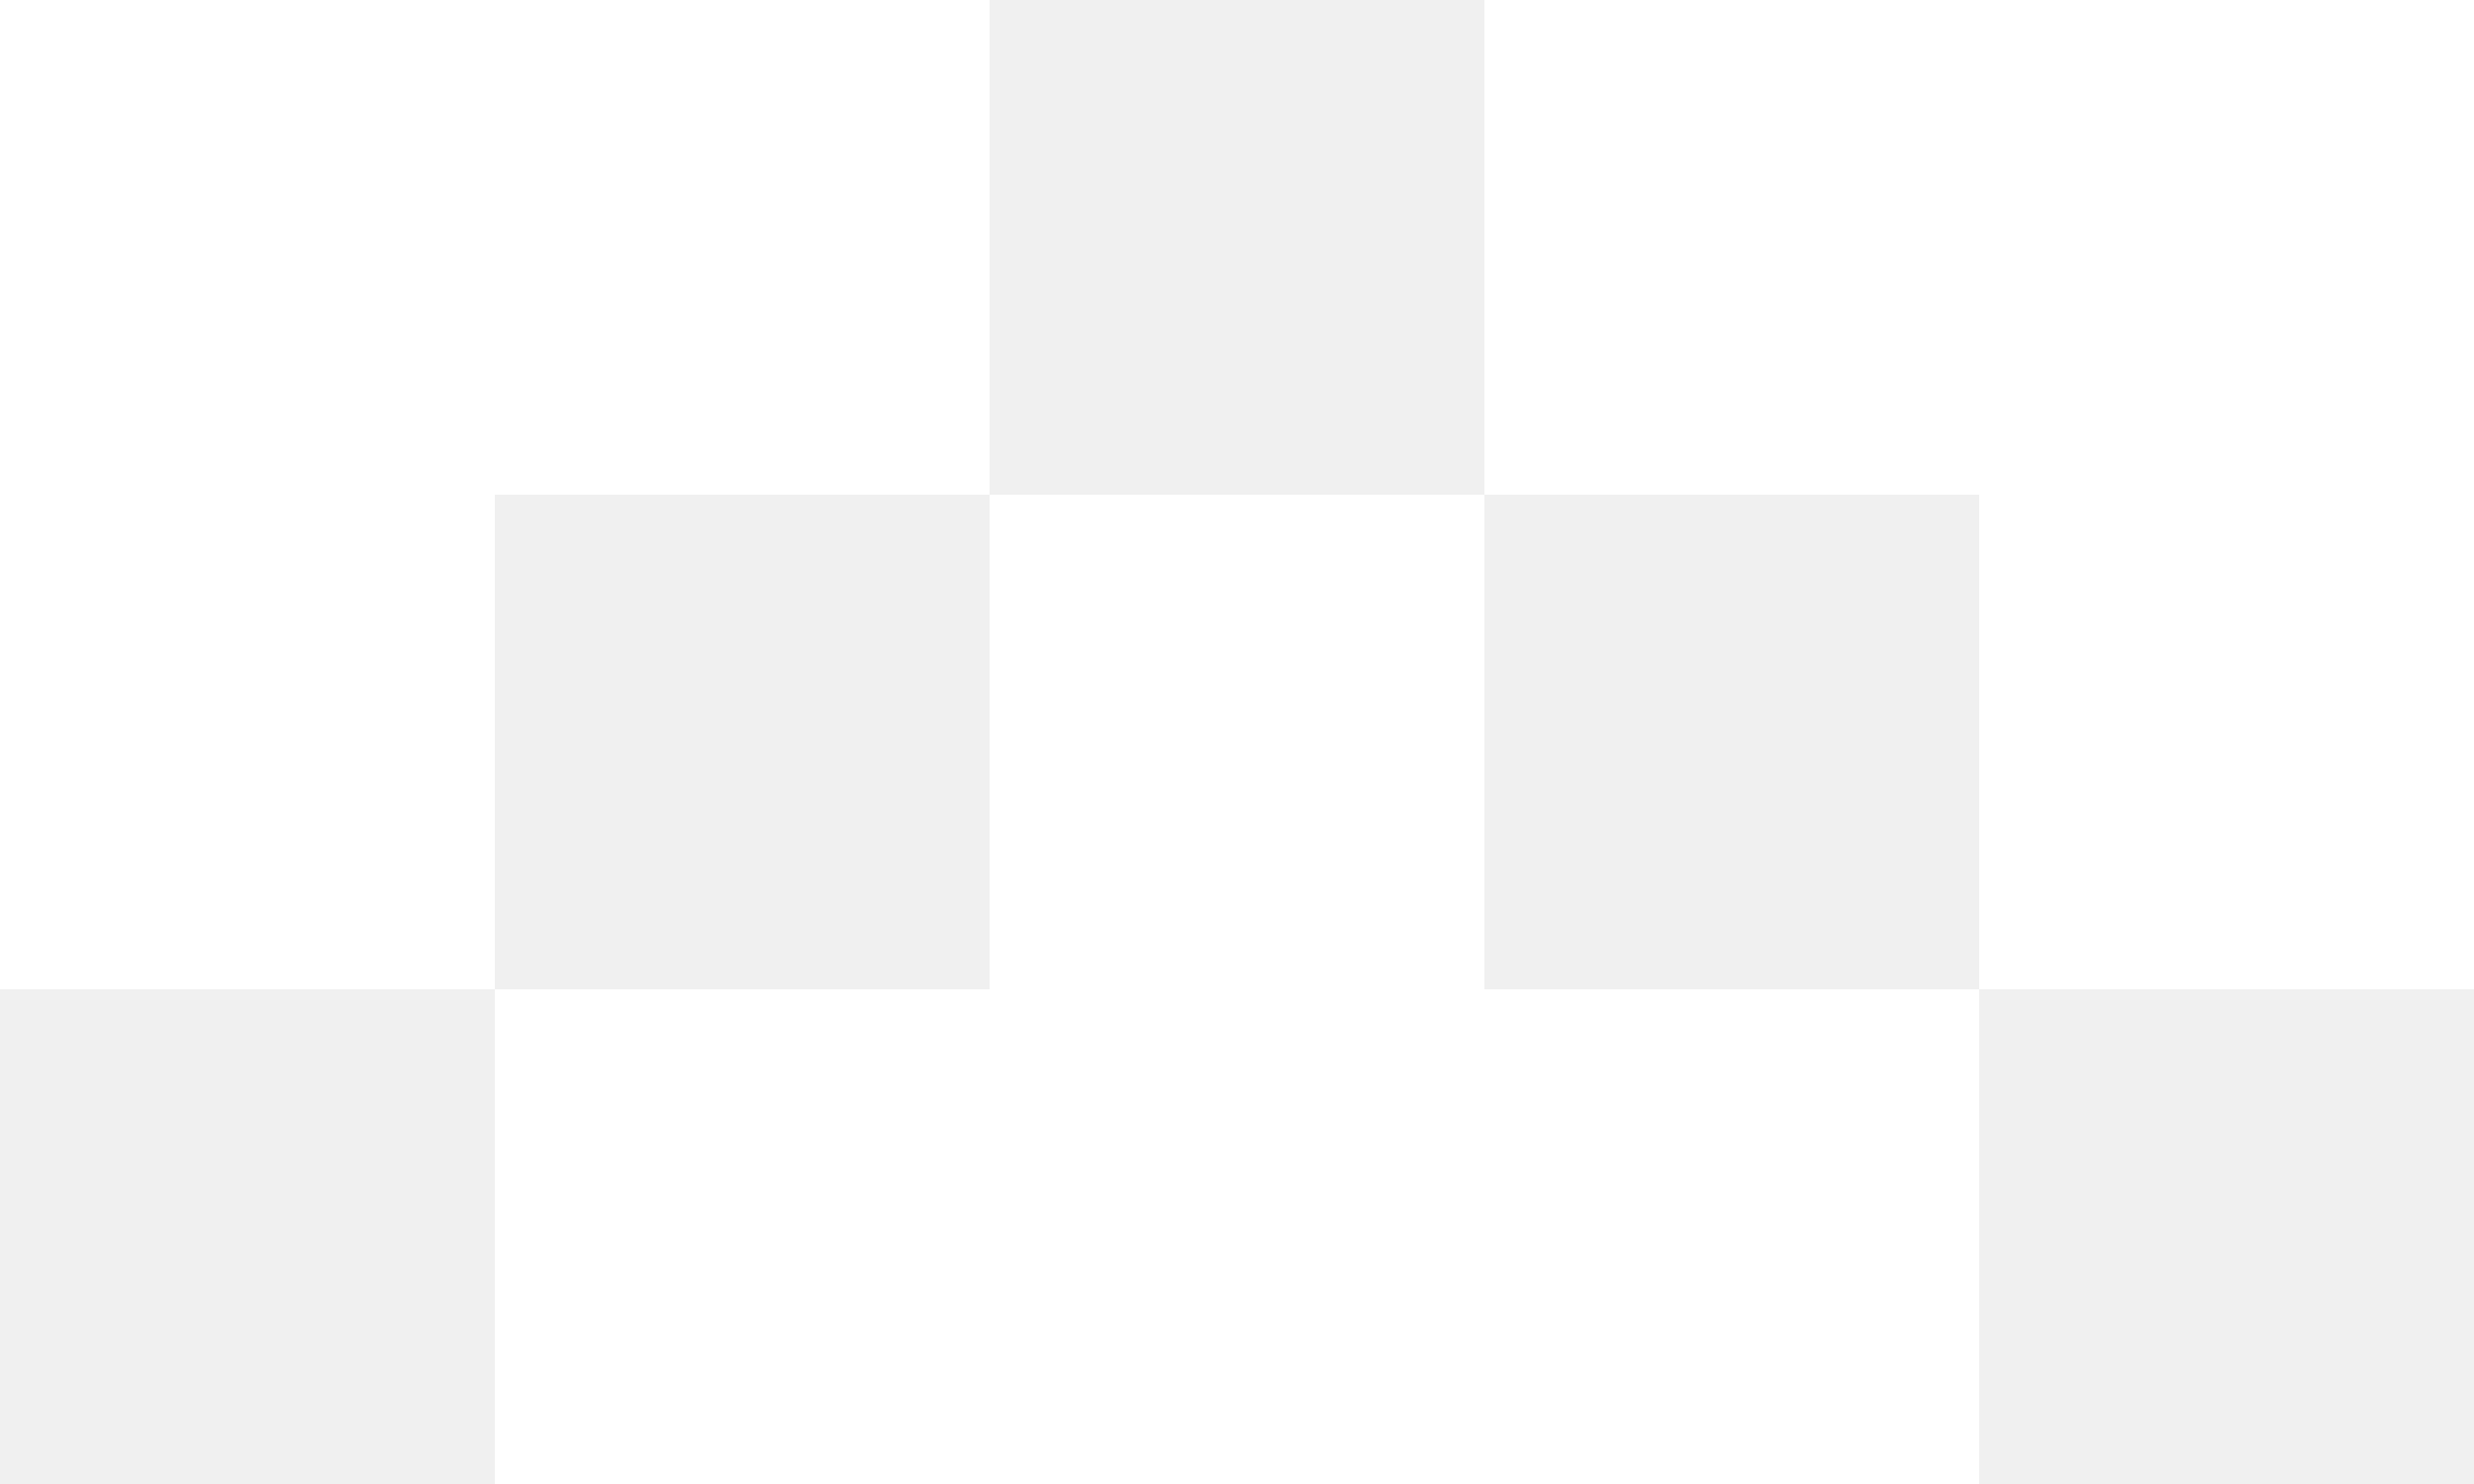
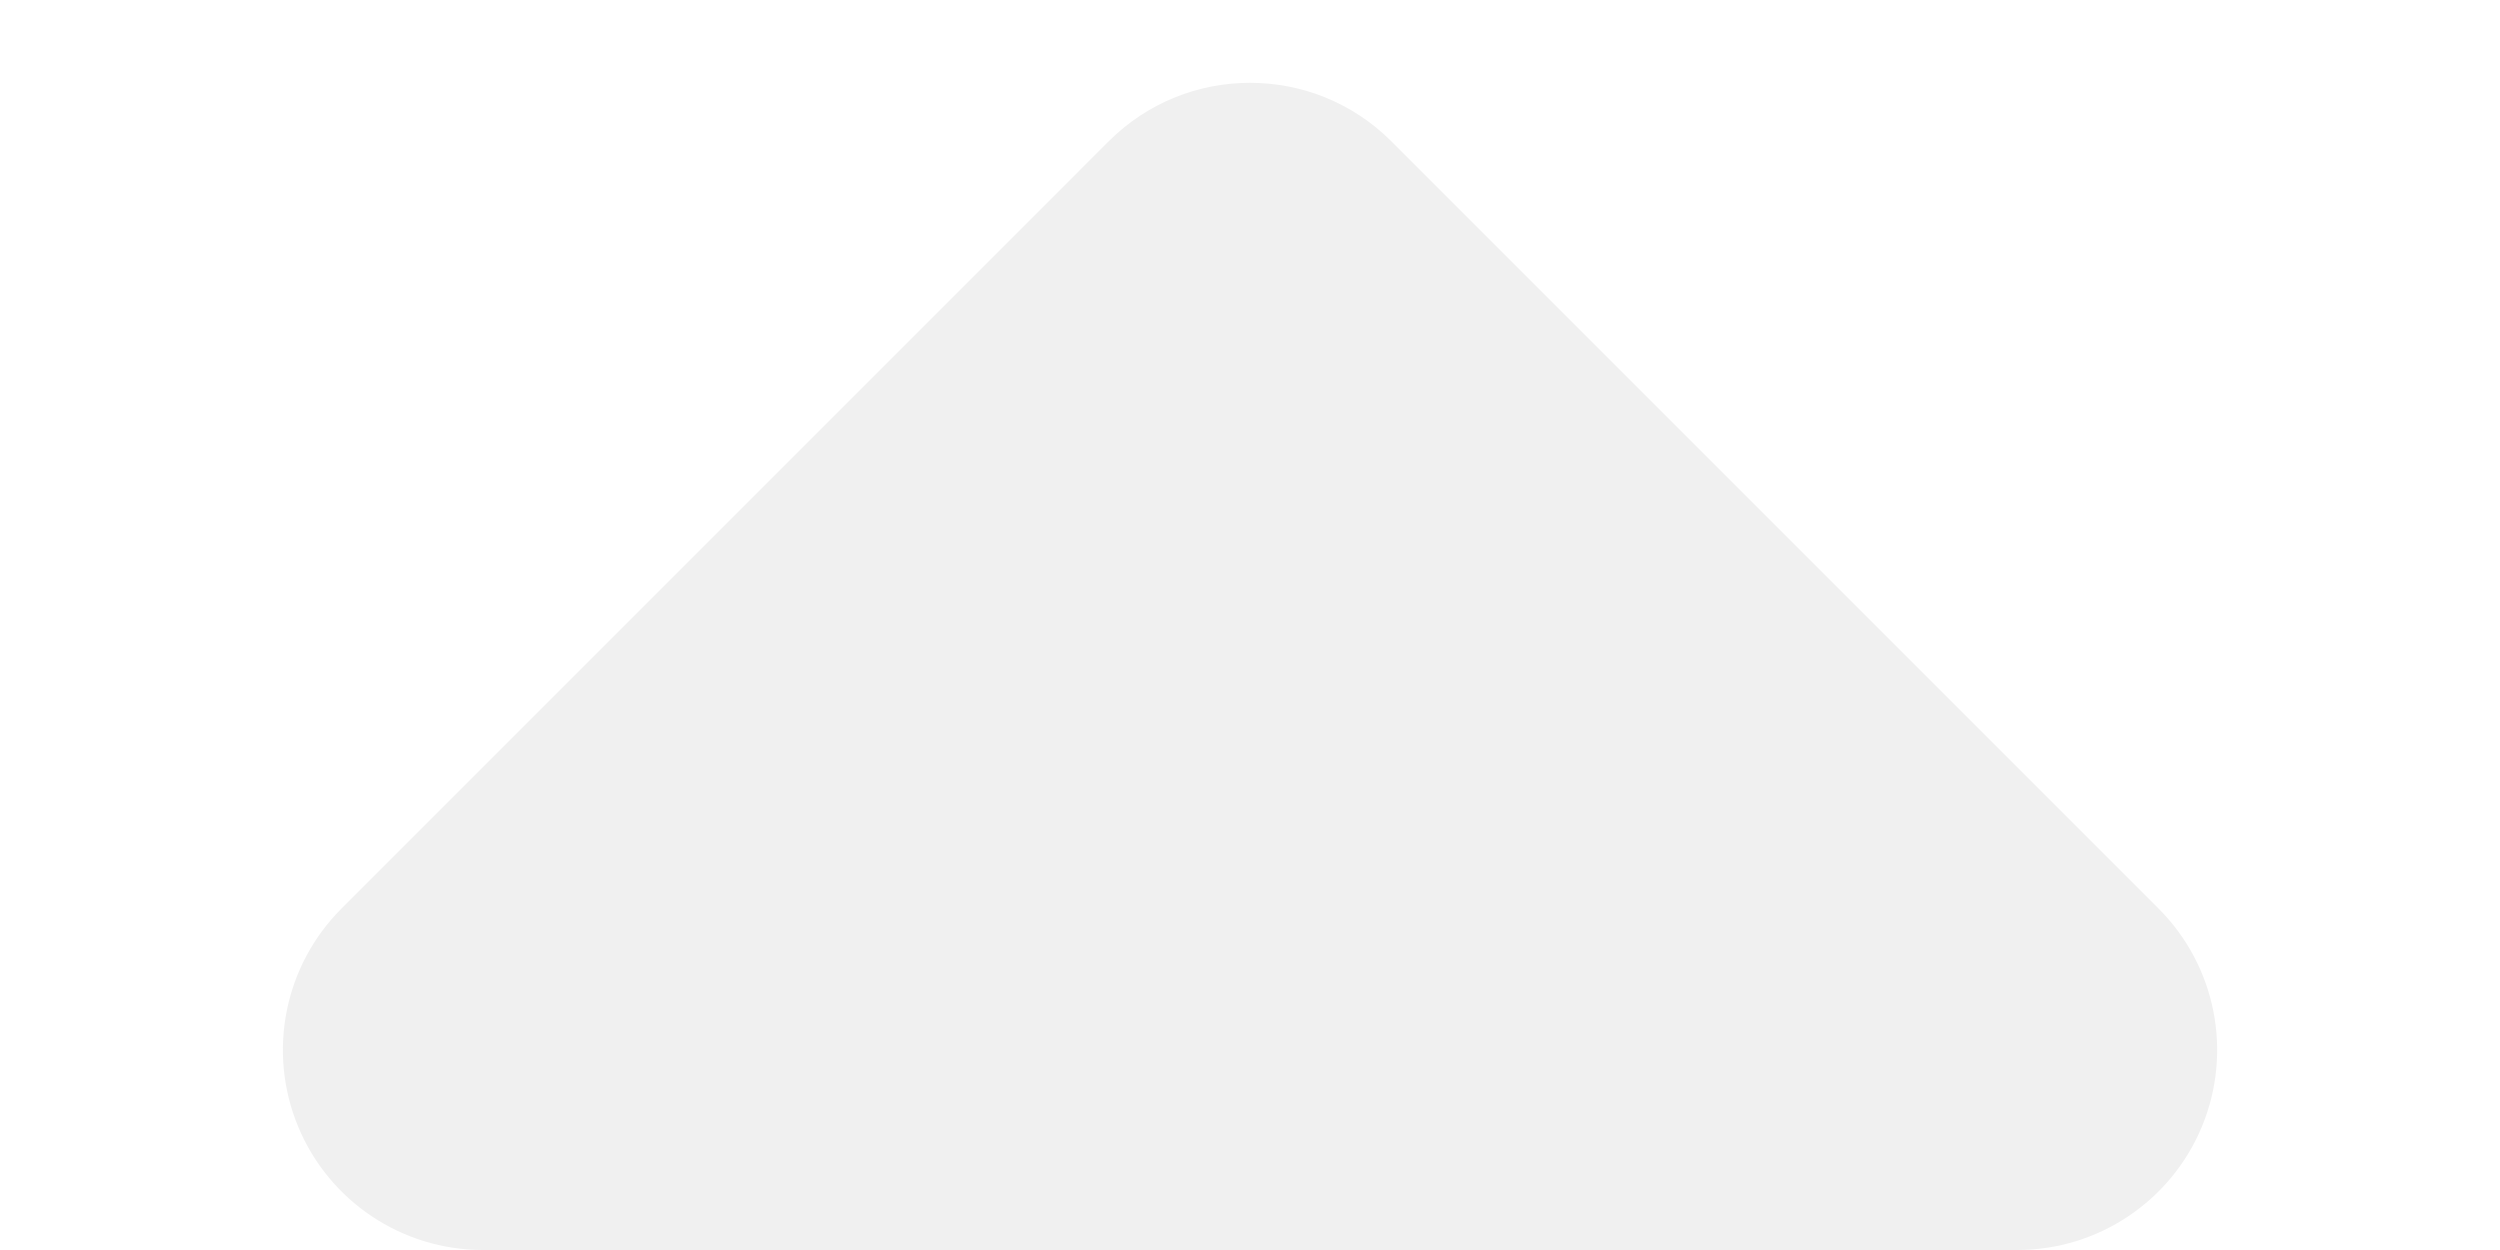
- <svg xmlns="http://www.w3.org/2000/svg" width="250" height="150" viewBox="0 0 250 150">
-   <g id="Grupo_1" data-name="Grupo 1" transform="translate(-602 -293)">
-     <rect id="Retângulo_1" data-name="Retângulo 1" width="50" height="50" transform="translate(702 293)" fill="#f0f0f0" />
-     <rect id="Retângulo_6" data-name="Retângulo 6" width="50" height="50" transform="translate(652 343)" fill="#f0f0f0" />
-     <rect id="Retângulo_8" data-name="Retângulo 8" width="50" height="50" transform="translate(602 393)" fill="#f0f0f0" />
-     <rect id="Retângulo_7" data-name="Retângulo 7" width="50" height="50" transform="translate(802 393)" fill="#f0f0f0" />
-     <rect id="Retângulo_2" data-name="Retângulo 2" width="50" height="50" transform="translate(752 343)" fill="#f0f0f0" />
-   </g>
+ <svg xmlns="http://www.w3.org/2000/svg" width="30" height="15" viewBox="0 0 50 25">
+   <path id="Polígono_8" data-name="Polígono 8" d="M22.172,2.828a4,4,0,0,1,5.657,0L43.172,18.172A4,4,0,0,1,40.343,25H9.657a4,4,0,0,1-2.828-6.828Z" fill="#f0f0f0" />
</svg>
